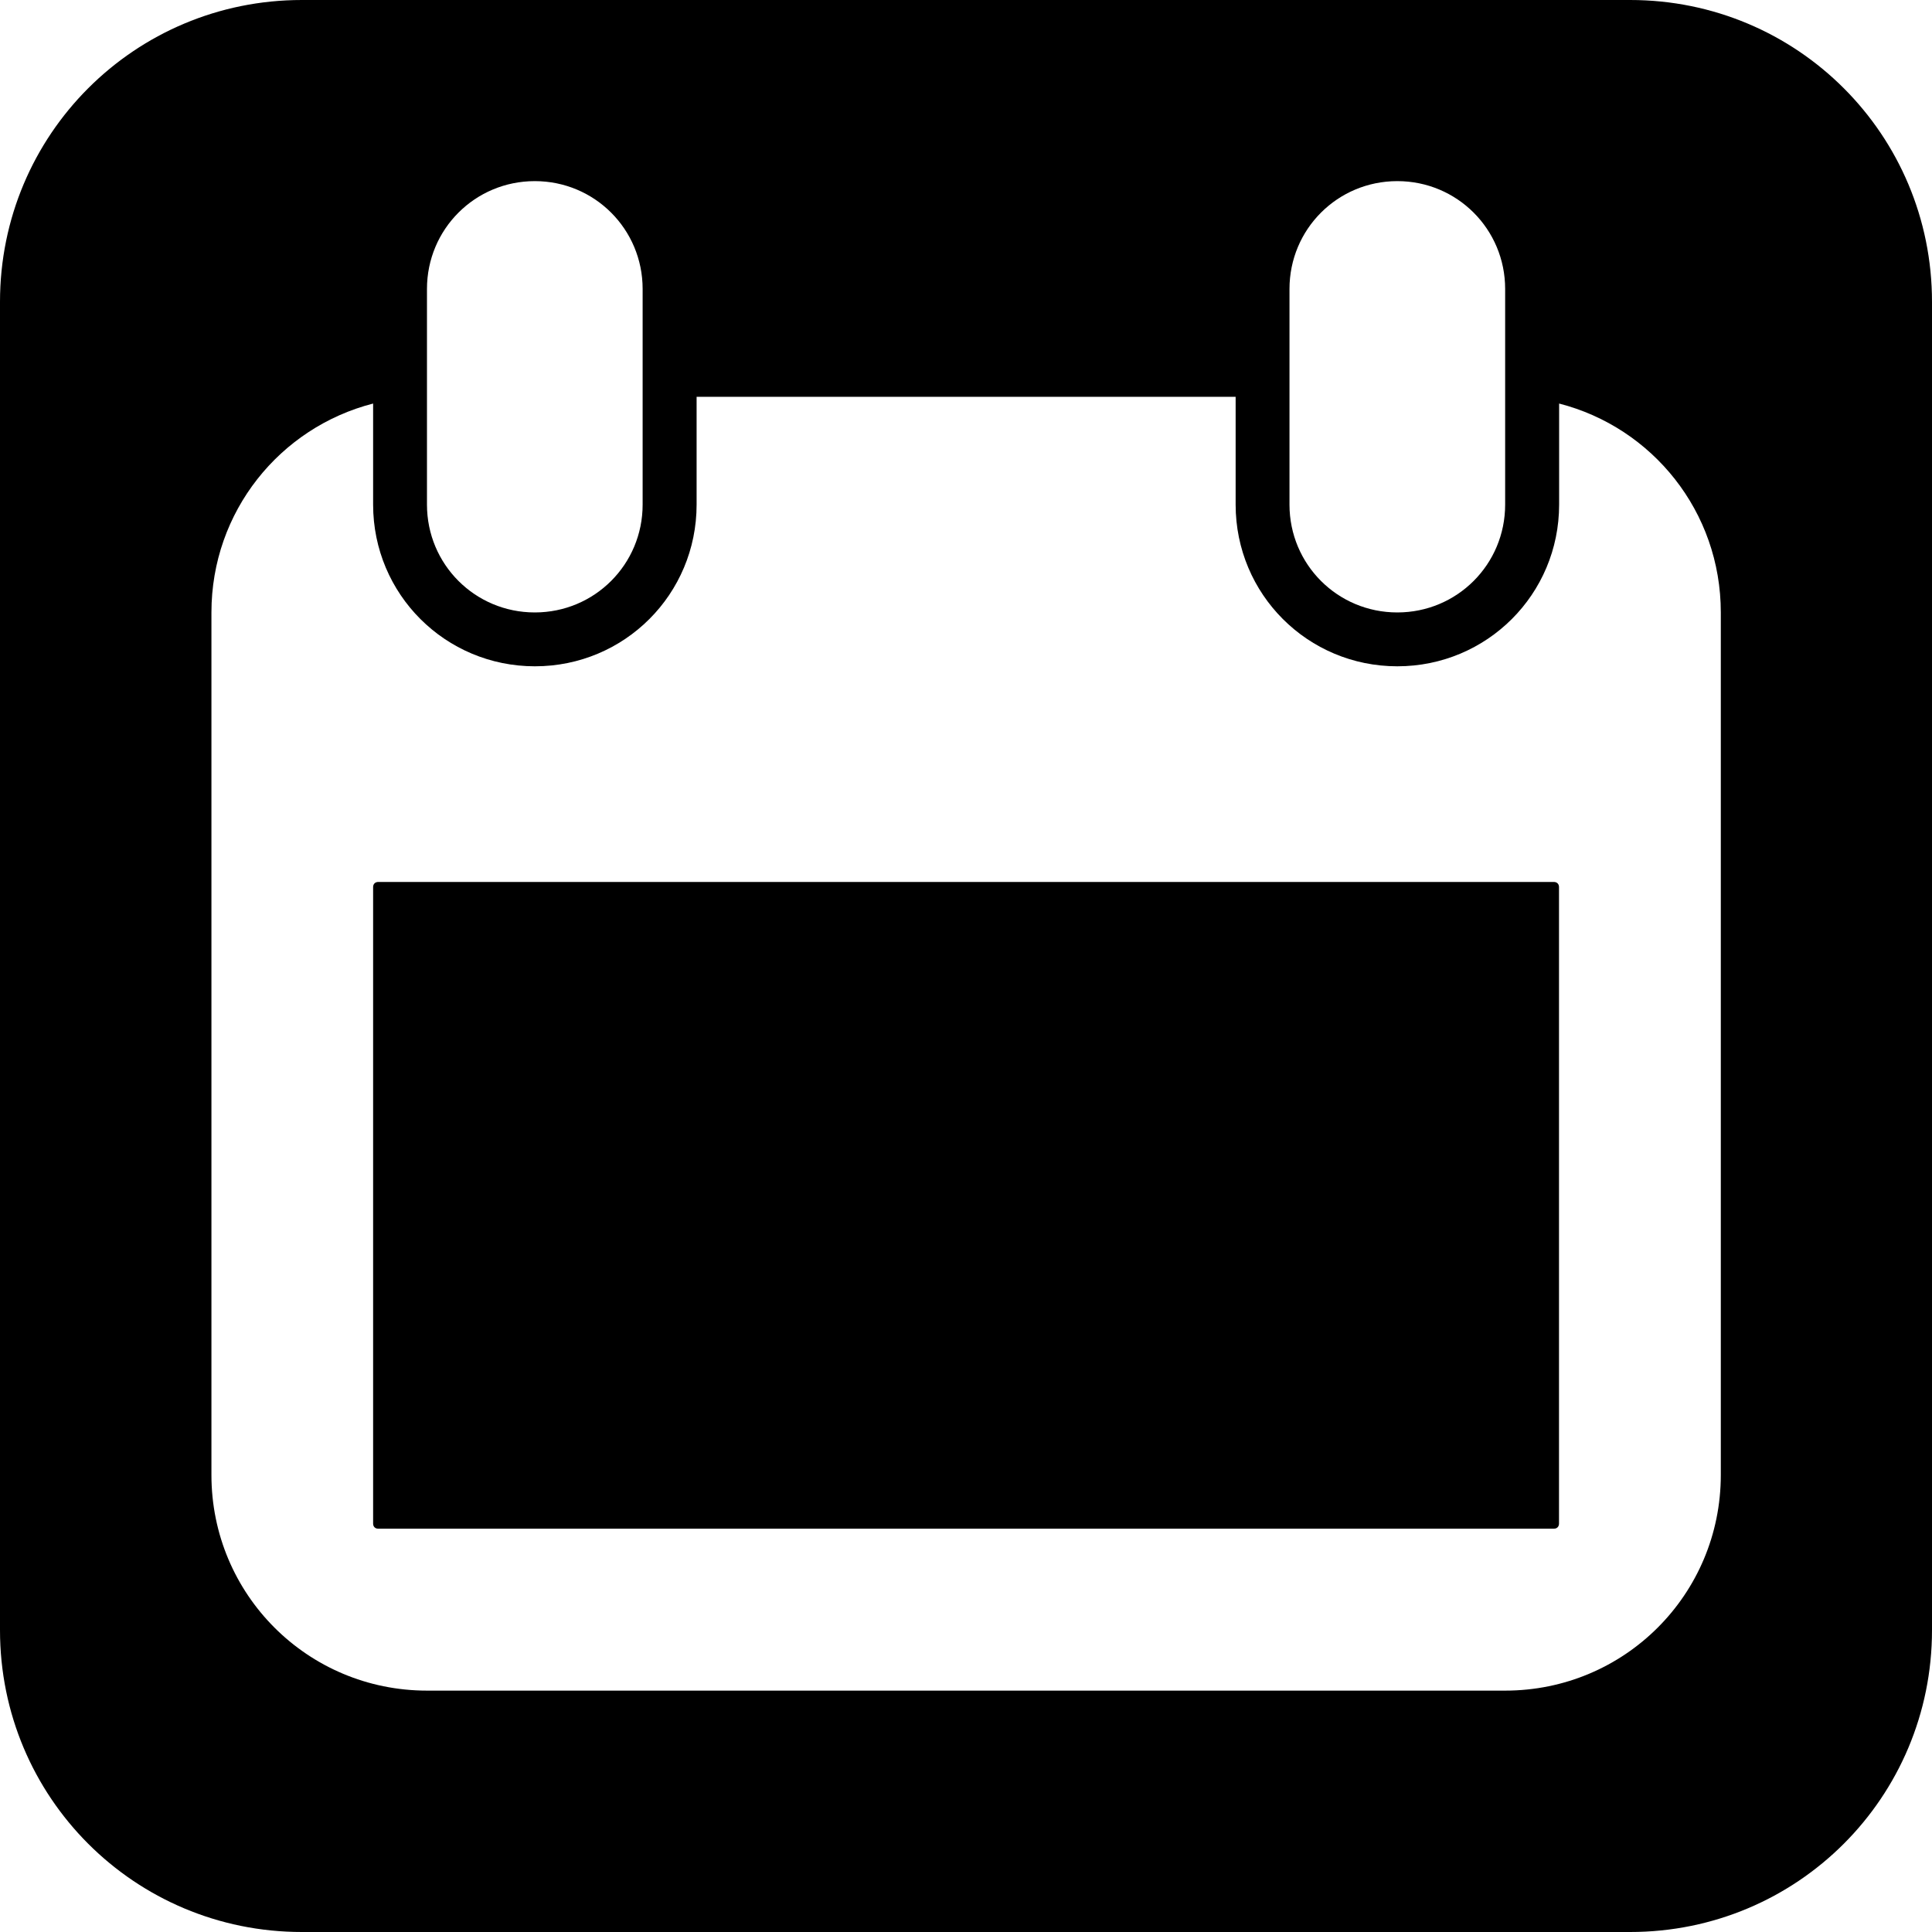
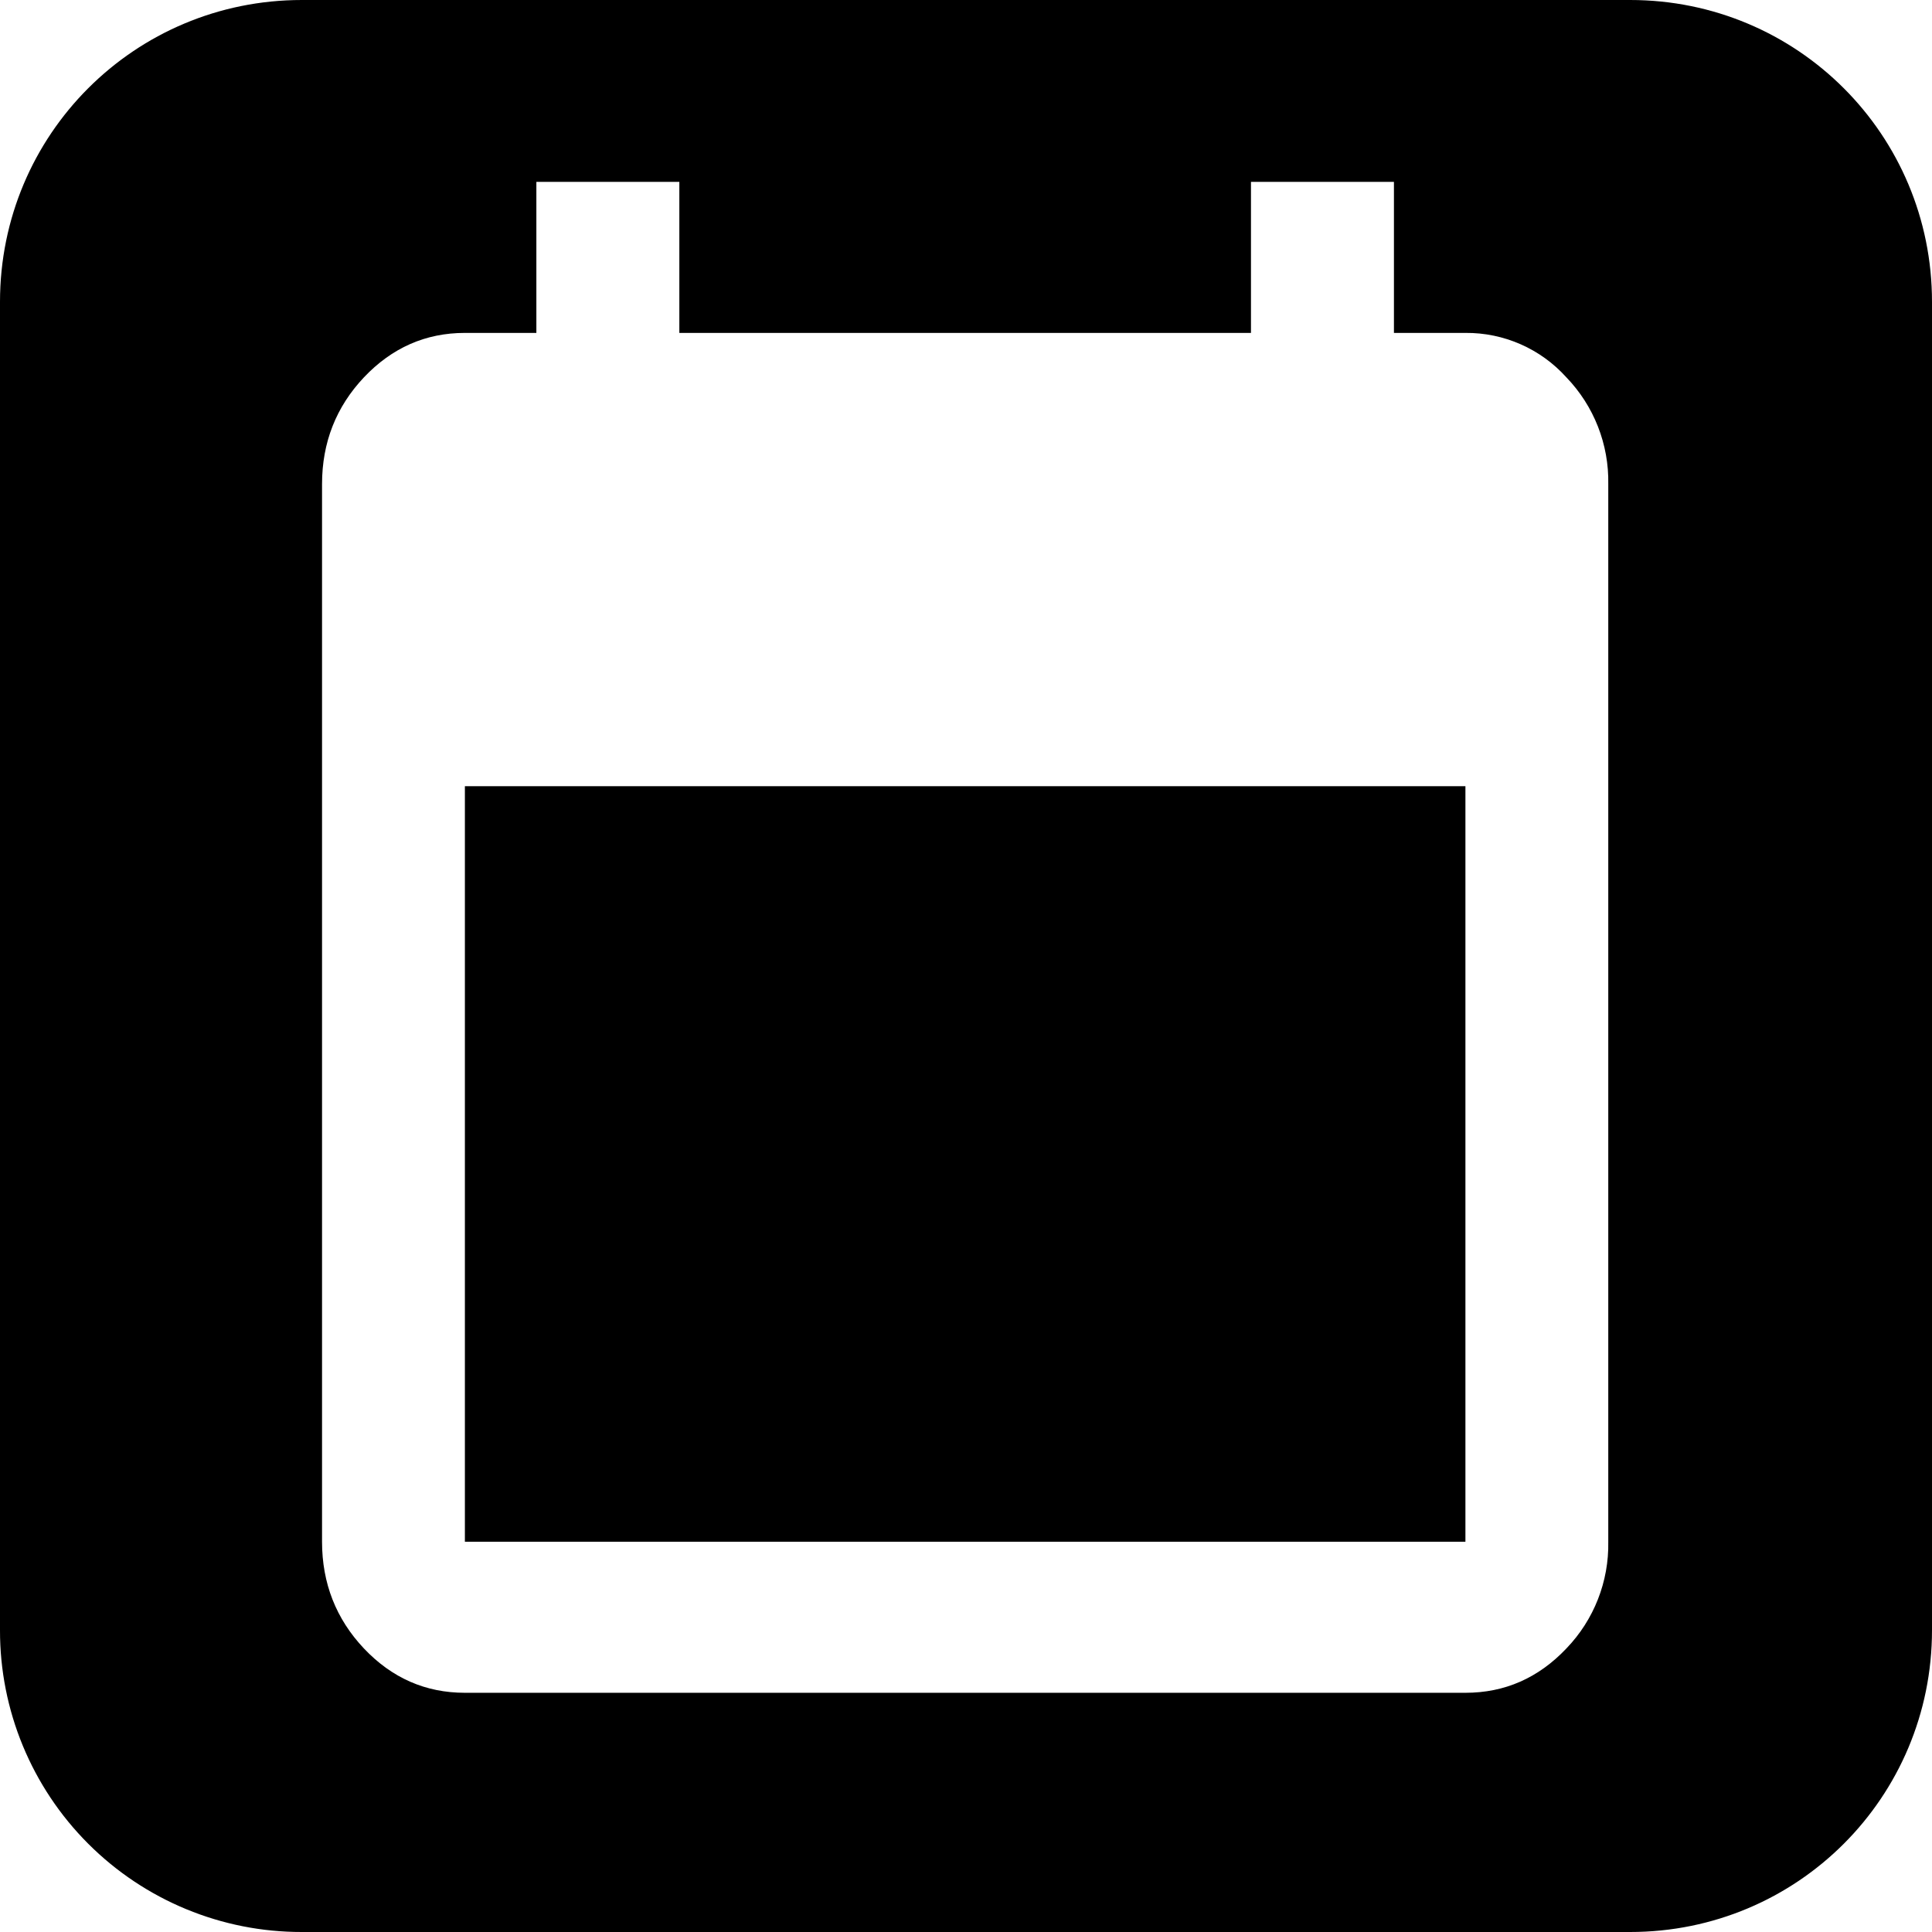
- <svg xmlns="http://www.w3.org/2000/svg" version="1.1" xml:space="preserve" height="16" width="16" enable-background="new 0 0 595.275 311.111" y="0px" x="0px" viewBox="0 0 16 16">
-   <path d="m2.5-0c-1.385 0-2.5 1.115-2.5 2.5v11c0 1.385 1.115 2.5 2.5 2.5h11c1.385 0 2.5-1.115 2.5-2.5v-11c0-1.385-1.115-2.5-2.5-2.5h-11zm1.929 1.5c0.495 0 0.893 0.398 0.893 0.893v1.786c0 0.495-0.398 0.893-0.893 0.893s-0.893-0.398-0.893-0.893v-1.786c0-0.495 0.398-0.893 0.893-0.893zm7.143 0c0.495 0 0.893 0.398 0.893 0.893v1.786c0 0.495-0.398 0.893-0.893 0.893s-0.893-0.398-0.893-0.893v-1.786c0-0.495 0.398-0.893 0.893-0.893zm-5.804 1.786h4.465v0.893c0 0.742 0.597 1.339 1.339 1.339 0.742 0 1.34-0.597 1.34-1.339v-0.837c0.772 0.198 1.339 0.895 1.339 1.73v7.143c0 0.989-0.797 1.786-1.786 1.786h-8.928c-0.99 0-1.786-0.797-1.786-1.786v-7.143c0-0.835 0.567-1.532 1.339-1.73v0.837c0 0.742 0.598 1.339 1.34 1.339 0.742 0 1.339-0.597 1.339-1.339v-0.893zm-2.636 4.018c-0.025 0-0.042 0.017-0.042 0.042v5.272c0 0.025 0.017 0.042 0.042 0.042h9.737c0.025 0 0.042-0.017 0.042-0.042v-5.272c0-0.025-0.017-0.042-0.042-0.042h-9.737z" />
+ <svg xmlns="http://www.w3.org/2000/svg" viewBox="0 0 16 16" height="16" width="16" xml:space="preserve" style="fill-rule:evenodd;clip-rule:evenodd;stroke-linejoin:round;stroke-miterlimit:2">
+   <path d="M2.5 0h11C14.885 0 16 1.115 16 2.5v11c0 1.385-1.115 2.5-2.5 2.5h-11A2.495 2.495 0 0 1 0 13.5v-11C0 1.115 1.115 0 2.5 0Zm1.35 14.019h8.286c.325 0 .604-.122.836-.367a1.24 1.24 0 0 0 .347-.884V4.009a1.24 1.24 0 0 0-.347-.884 1.112 1.112 0 0 0-.836-.368h-.592V1.506H10.36v1.251H5.626V1.506H4.442v1.251H3.85c-.325 0-.604.123-.836.368-.231.245-.347.54-.347.884v8.759c0 .344.116.639.347.884.232.245.511.367.836.367Zm0-1.251V6.511h8.286v6.257H3.85Z" />
</svg>
